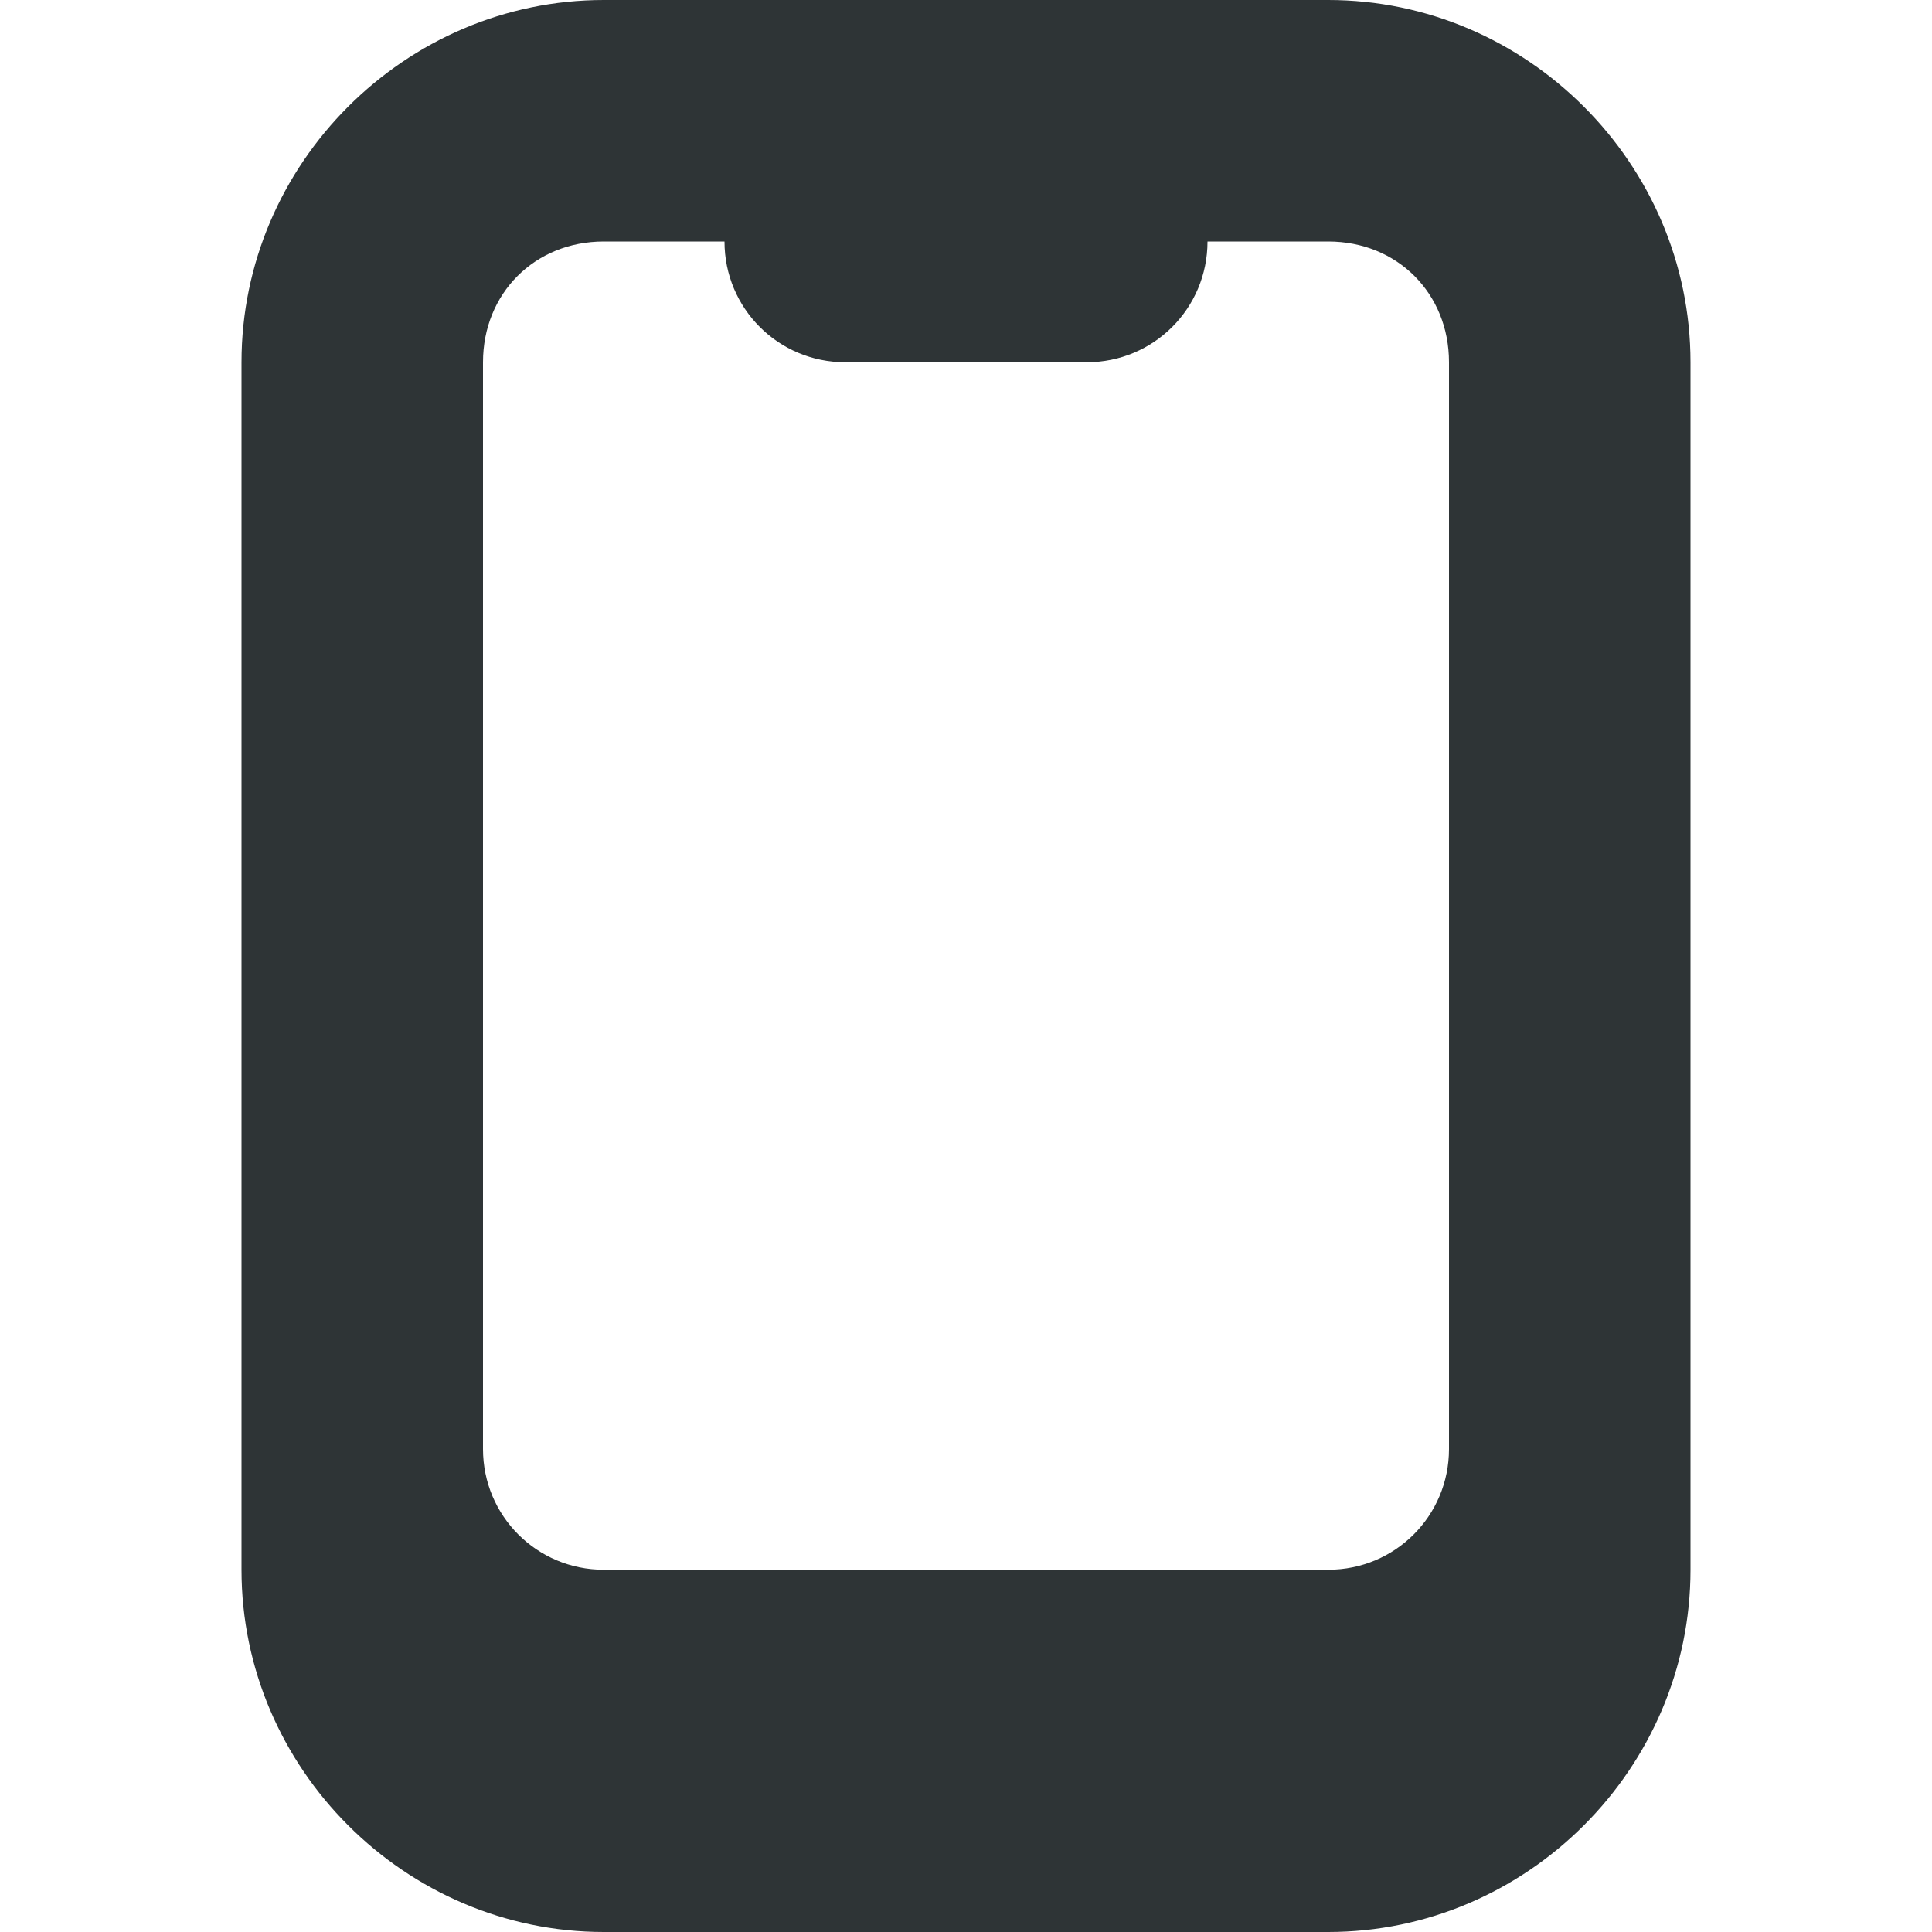
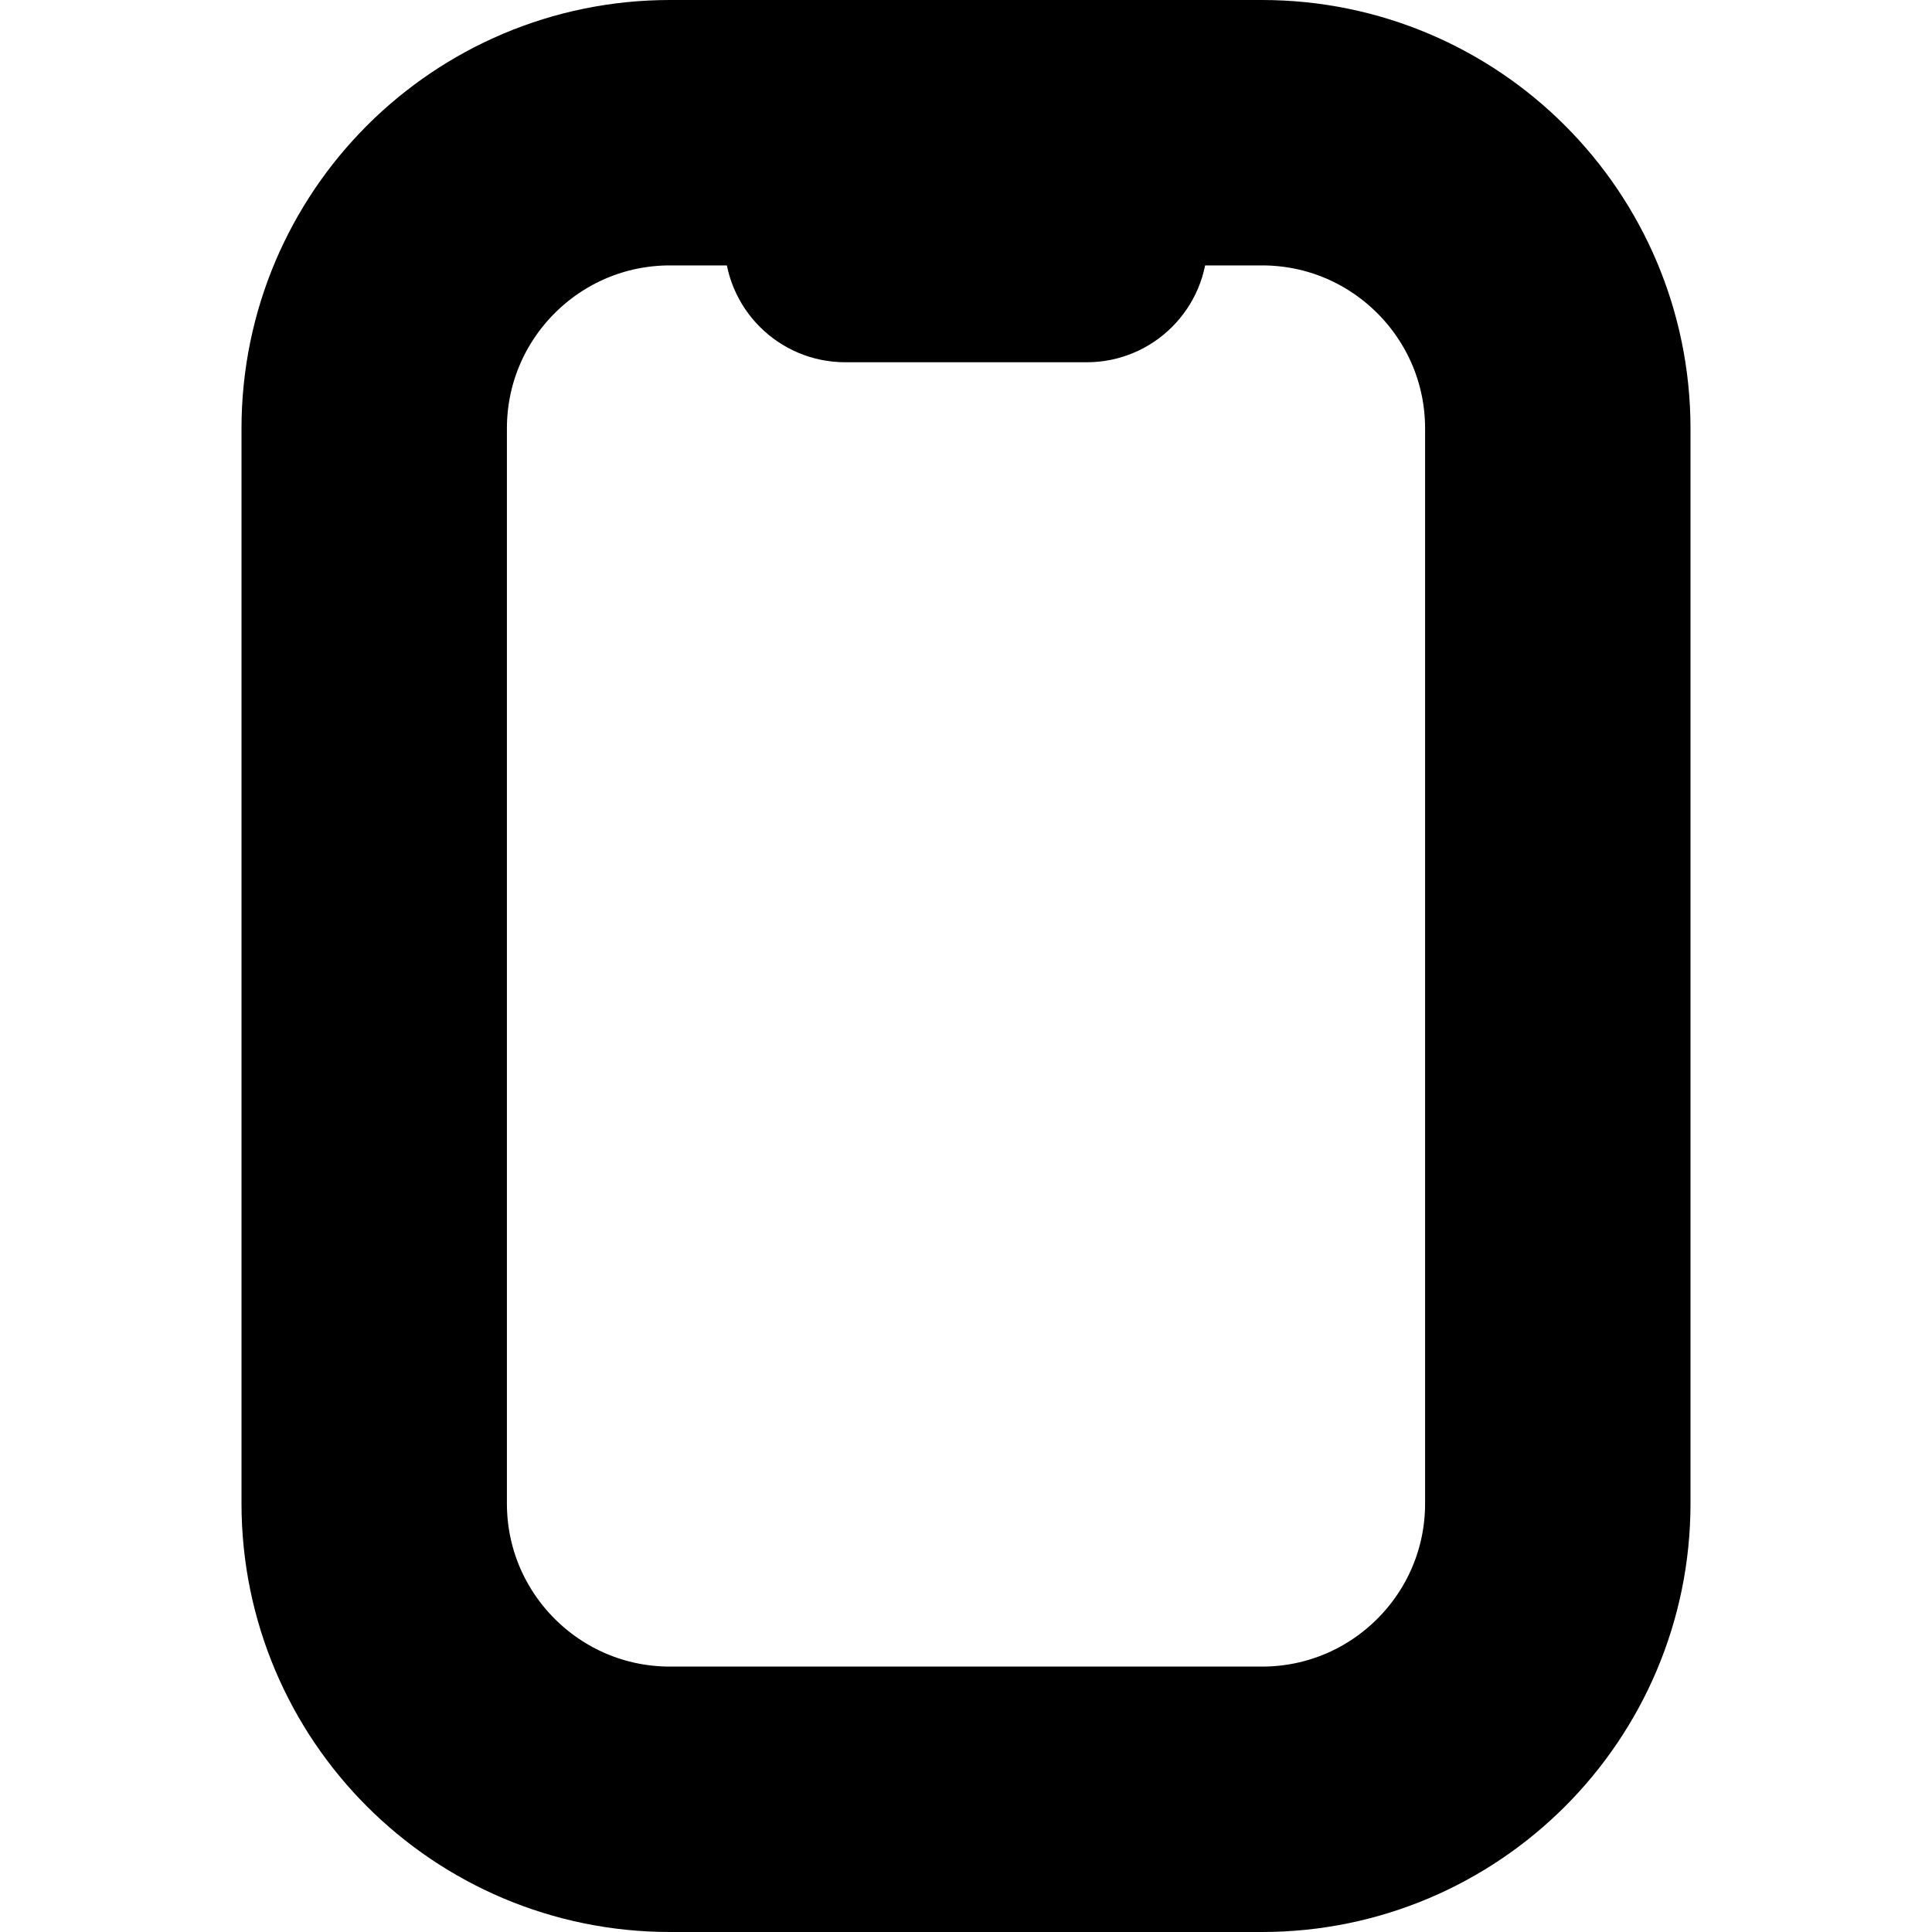
- <svg xmlns="http://www.w3.org/2000/svg" width="16" height="16">
-   <path style="fill:#2e3436" d="M5 0C3.355 0 2 1.355 2 3v10c0 1.645 1.355 3 3 3h6c1.645 0 3-1.355 3-3V3c0-1.645-1.355-3-3-3zm0 2h1c0 .554.446 1 1 1h2c.554 0 1-.446 1-1h1c.571 0 1 .429 1 1v9c0 .554-.446 1-1 1H5c-.554 0-1-.446-1-1V3c0-.571.429-1 1-1z" />
+ <svg xmlns="http://www.w3.org/2000/svg" height="16px" viewBox="0 0 16 16" width="16px" version="1.1" id="svg1">
+   <defs id="defs1" />
+   <rect style="fill:none;stroke:#000000;stroke-width:2.198;stroke-linecap:round;stroke-linejoin:round" id="rect1" width="9.802" height="13.802" x="3.099" y="1.099" rx="2.45" />
+   <rect style="fill:#000000;fill-opacity:1;stroke:none;stroke-width:2;stroke-linecap:round;stroke-linejoin:round" id="rect2" width="4" height="2" x="6" y="1" rx="1" ry="1" />
</svg>
